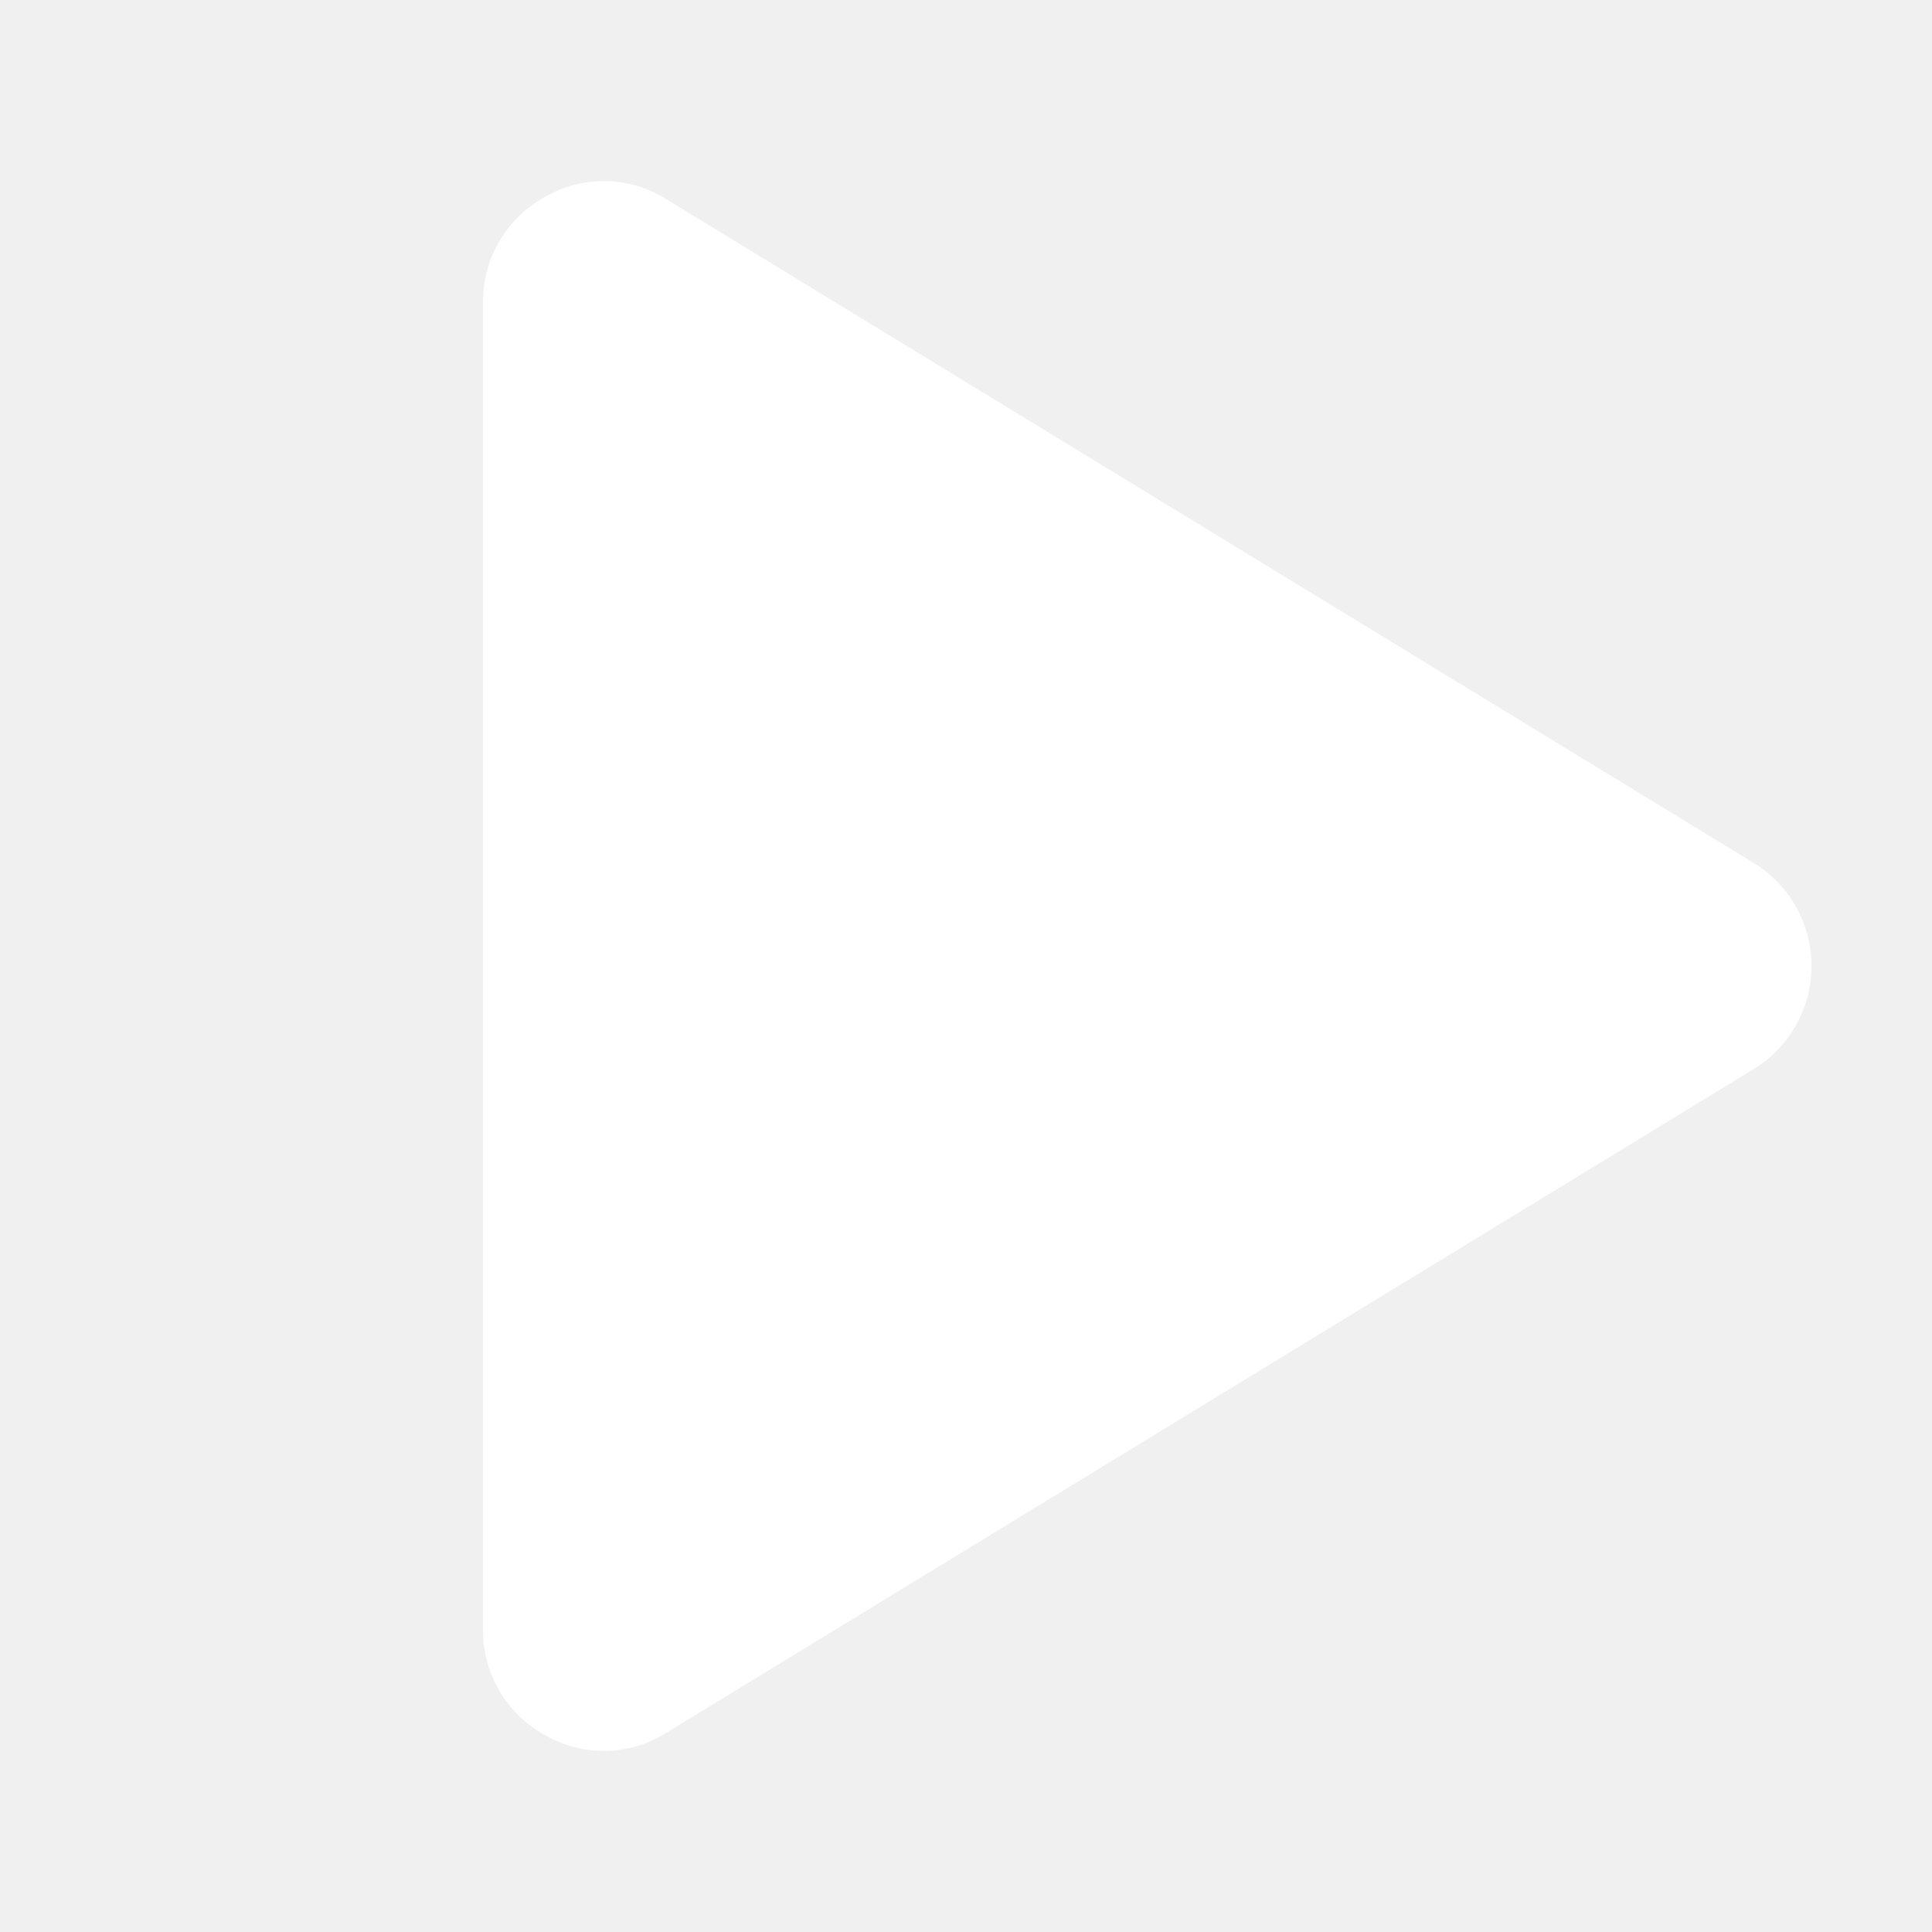
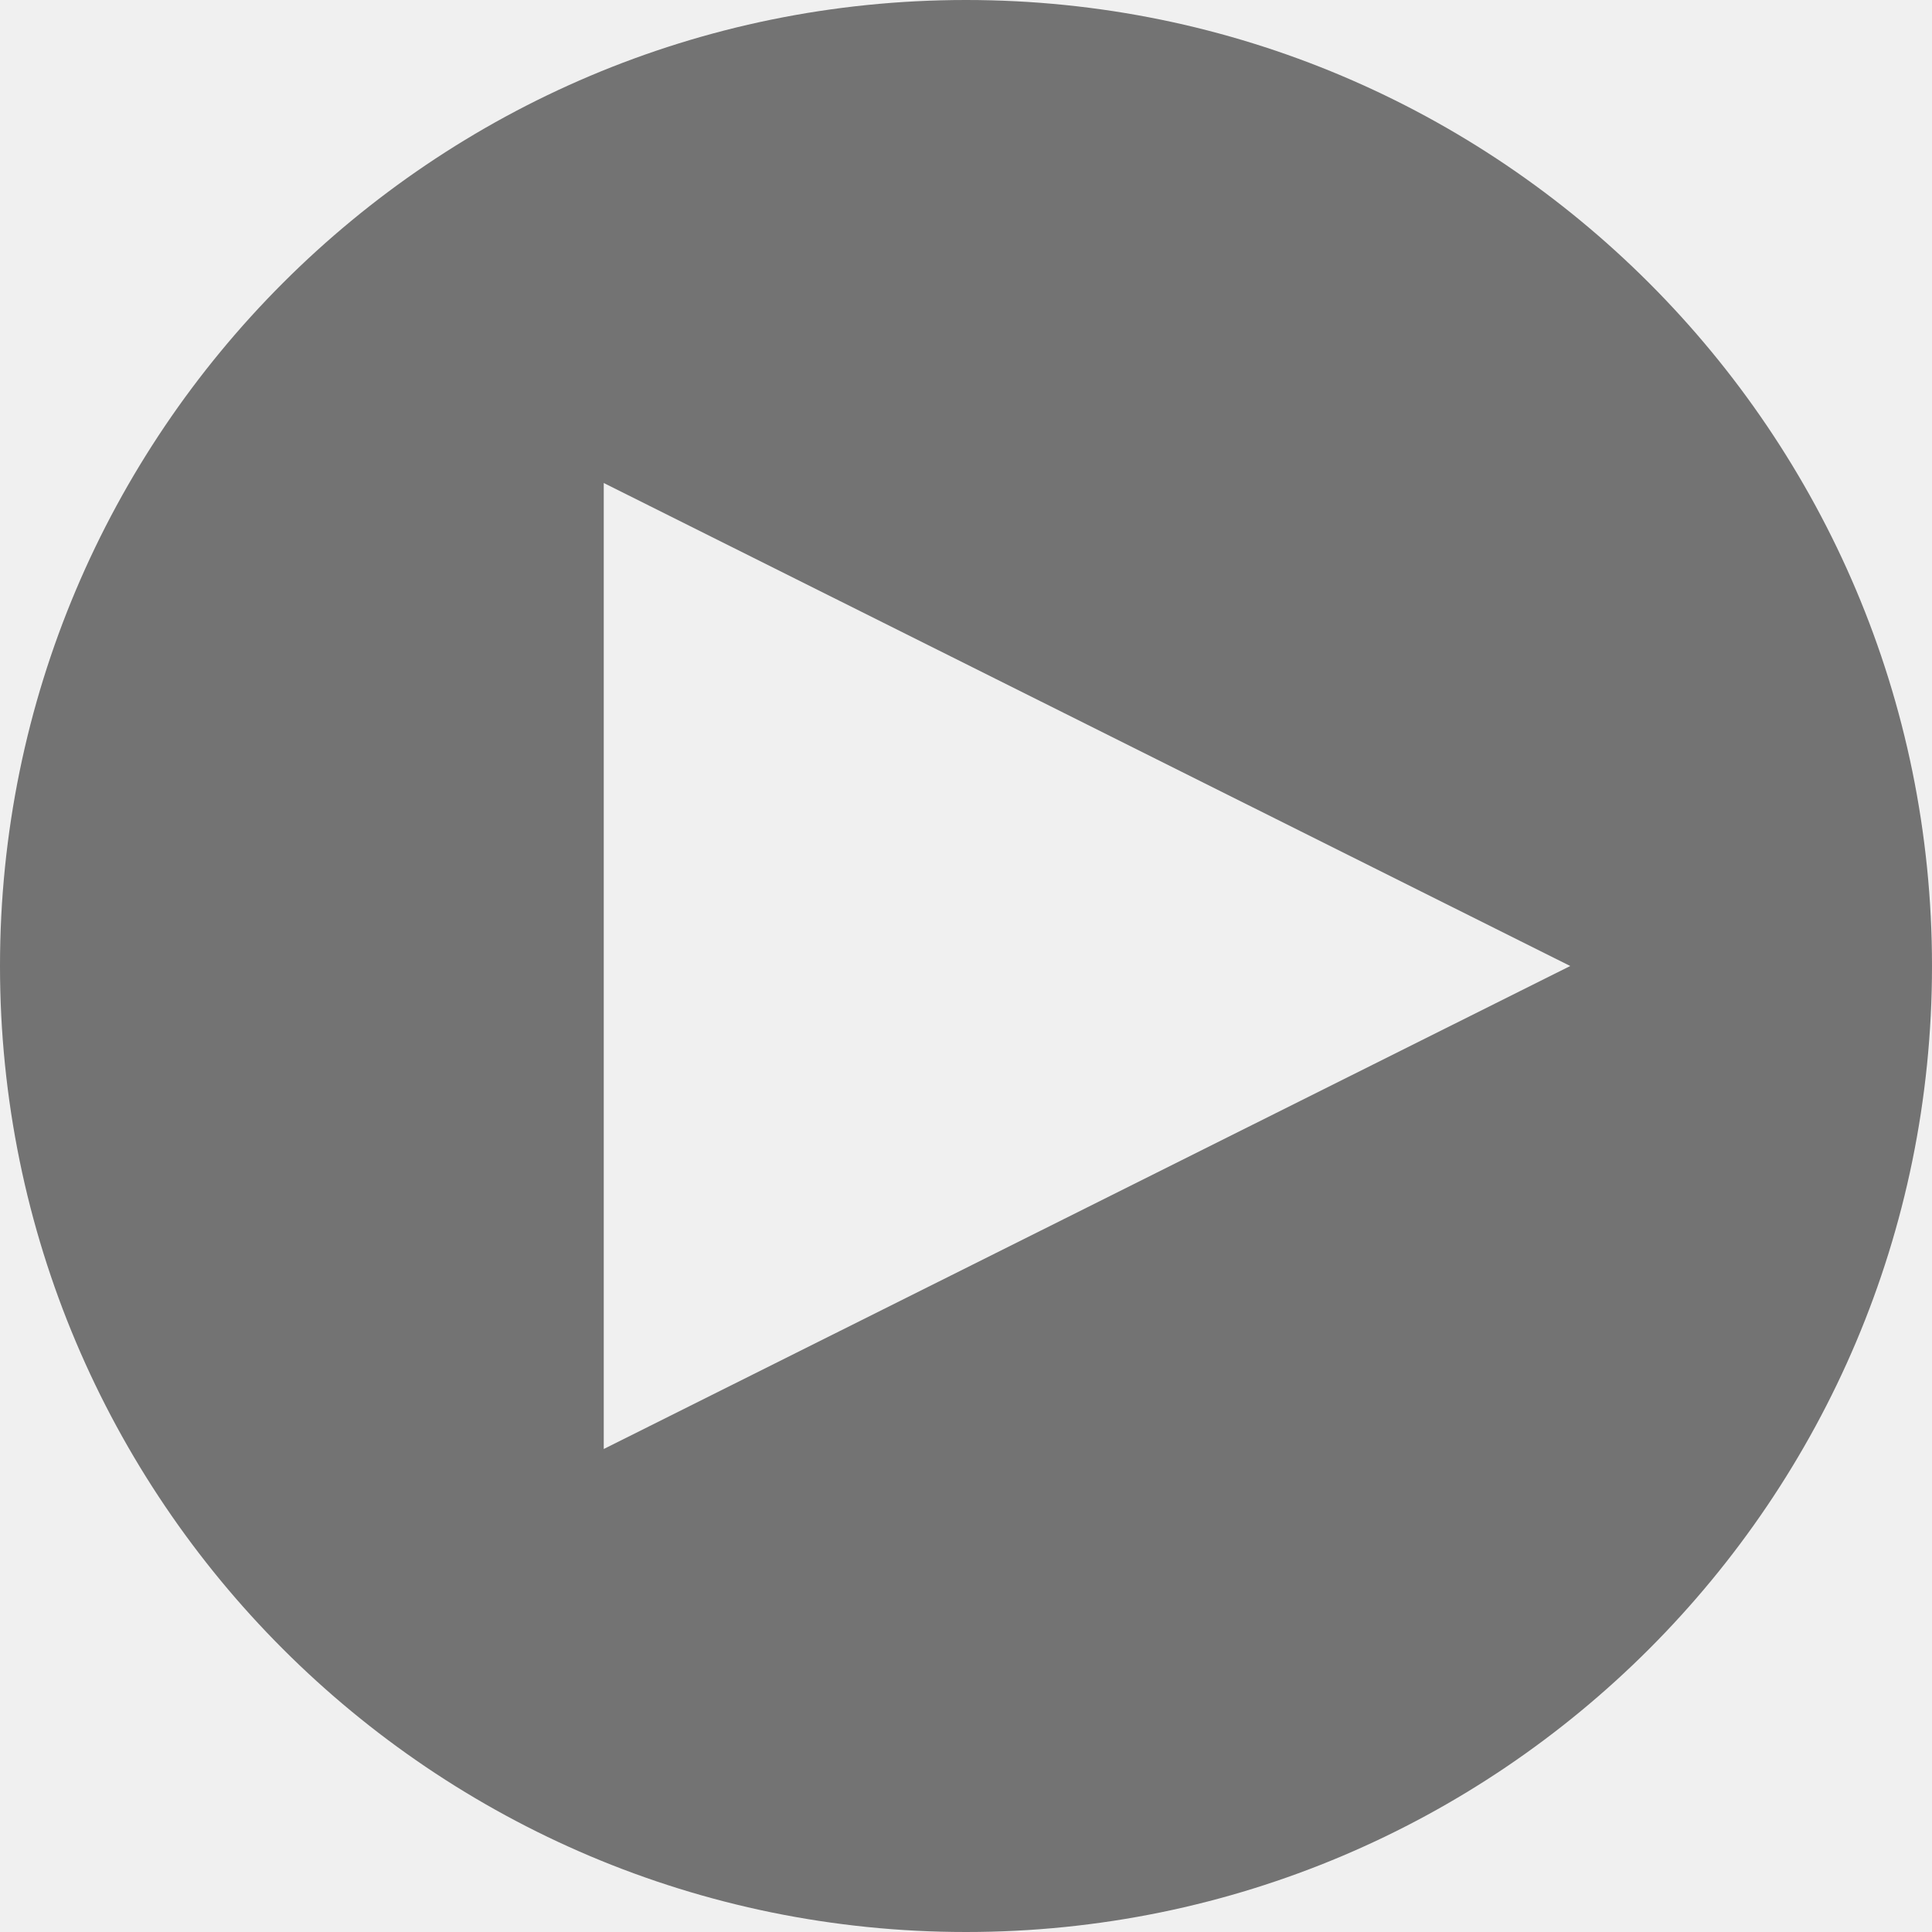
- <svg xmlns="http://www.w3.org/2000/svg" viewBox="0 0 256 256">
-   <path fill="none" d="M0 0h256v256H0z" />
-   <path d="m232.3 114.3-144-87.9a15.5 15.5 0 0 0-16.1-.3A15.8 15.8 0 0 0 64 40v176a15.8 15.8 0 0 0 8.2 13.9 15.5 15.5 0 0 0 16.1-.3l144-87.9a16 16 0 0 0 0-27.4Z" fill="#ffffff" class="fill-000000" data-darkreader-inline-fill="" style="--darkreader-inline-fill: #181a1b;" />
+ <svg xmlns="http://www.w3.org/2000/svg" viewBox="0 0 32 32" xml:space="preserve" enable-background="new 0 0 32 32">
+   <path d="M16 0C7.164 0 0 7.164 0 16s7.164 16 16 16 16-7.164 16-16S24.836 0 16 0zm-6 24V8l16.008 8L10 24z" fill="#737373" class="fill-4e4e50" data-darkreader-inline-fill="" style="--darkreader-inline-fill: #575e61;" />
</svg>
